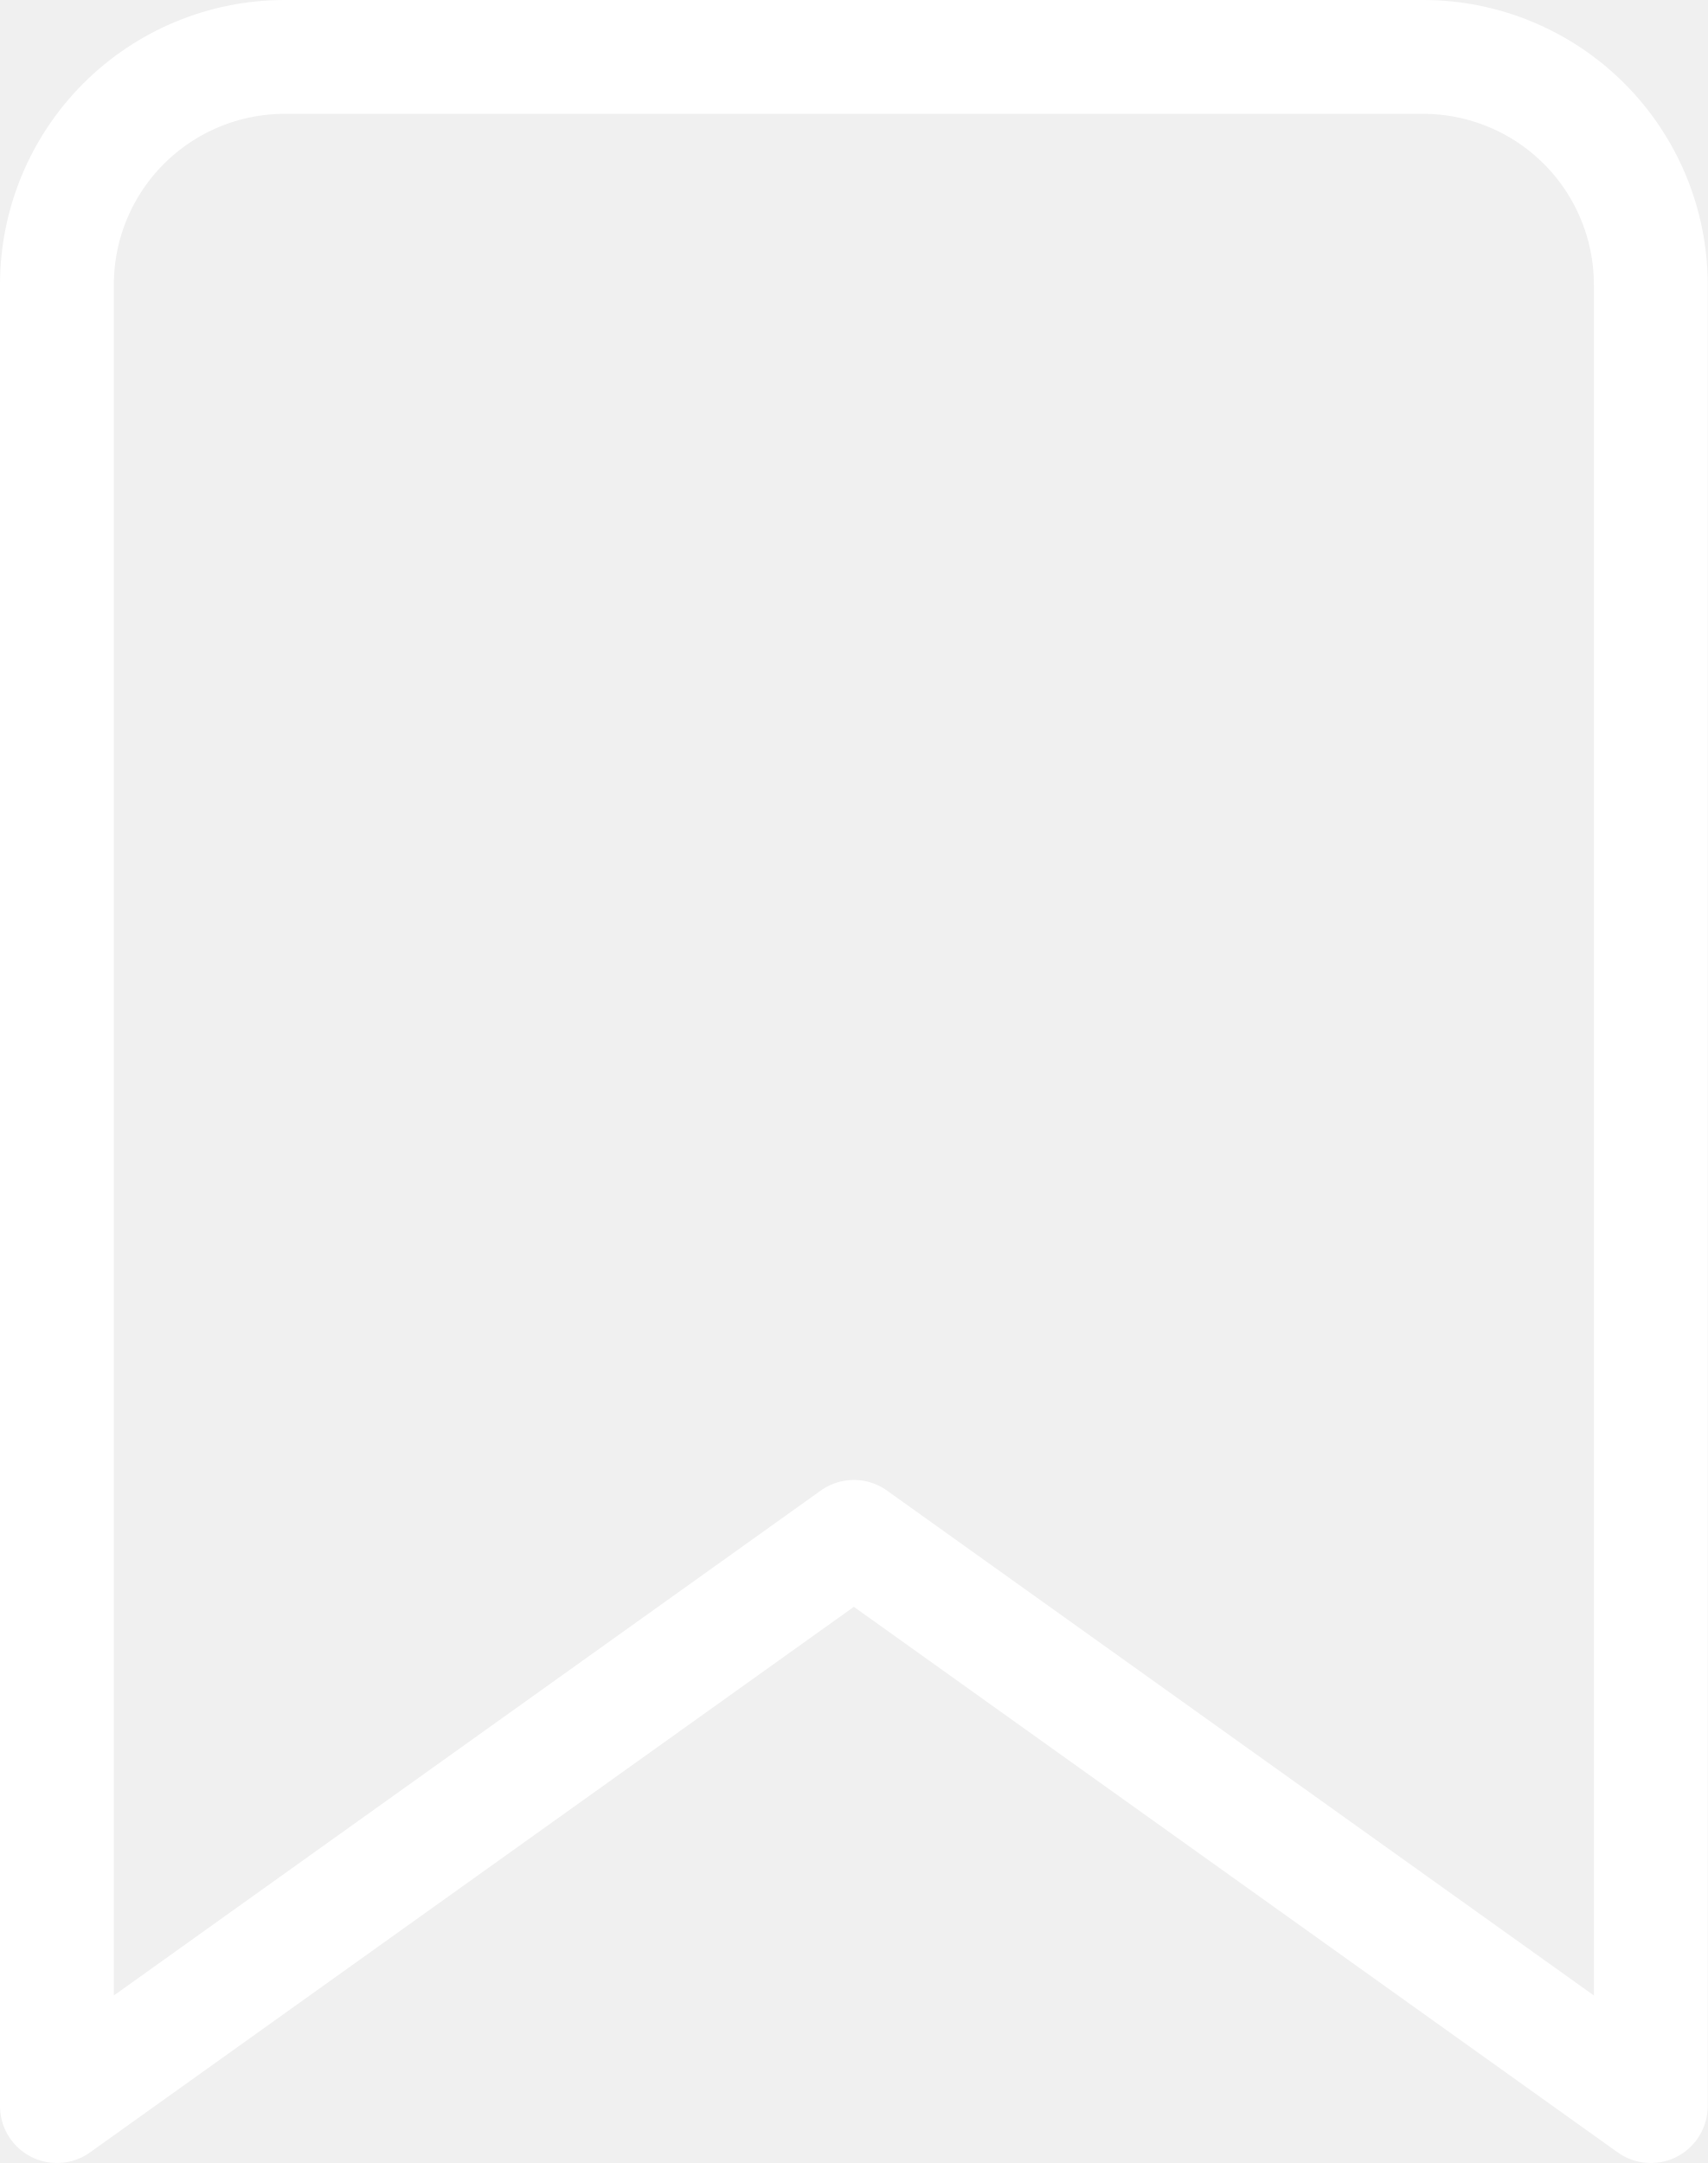
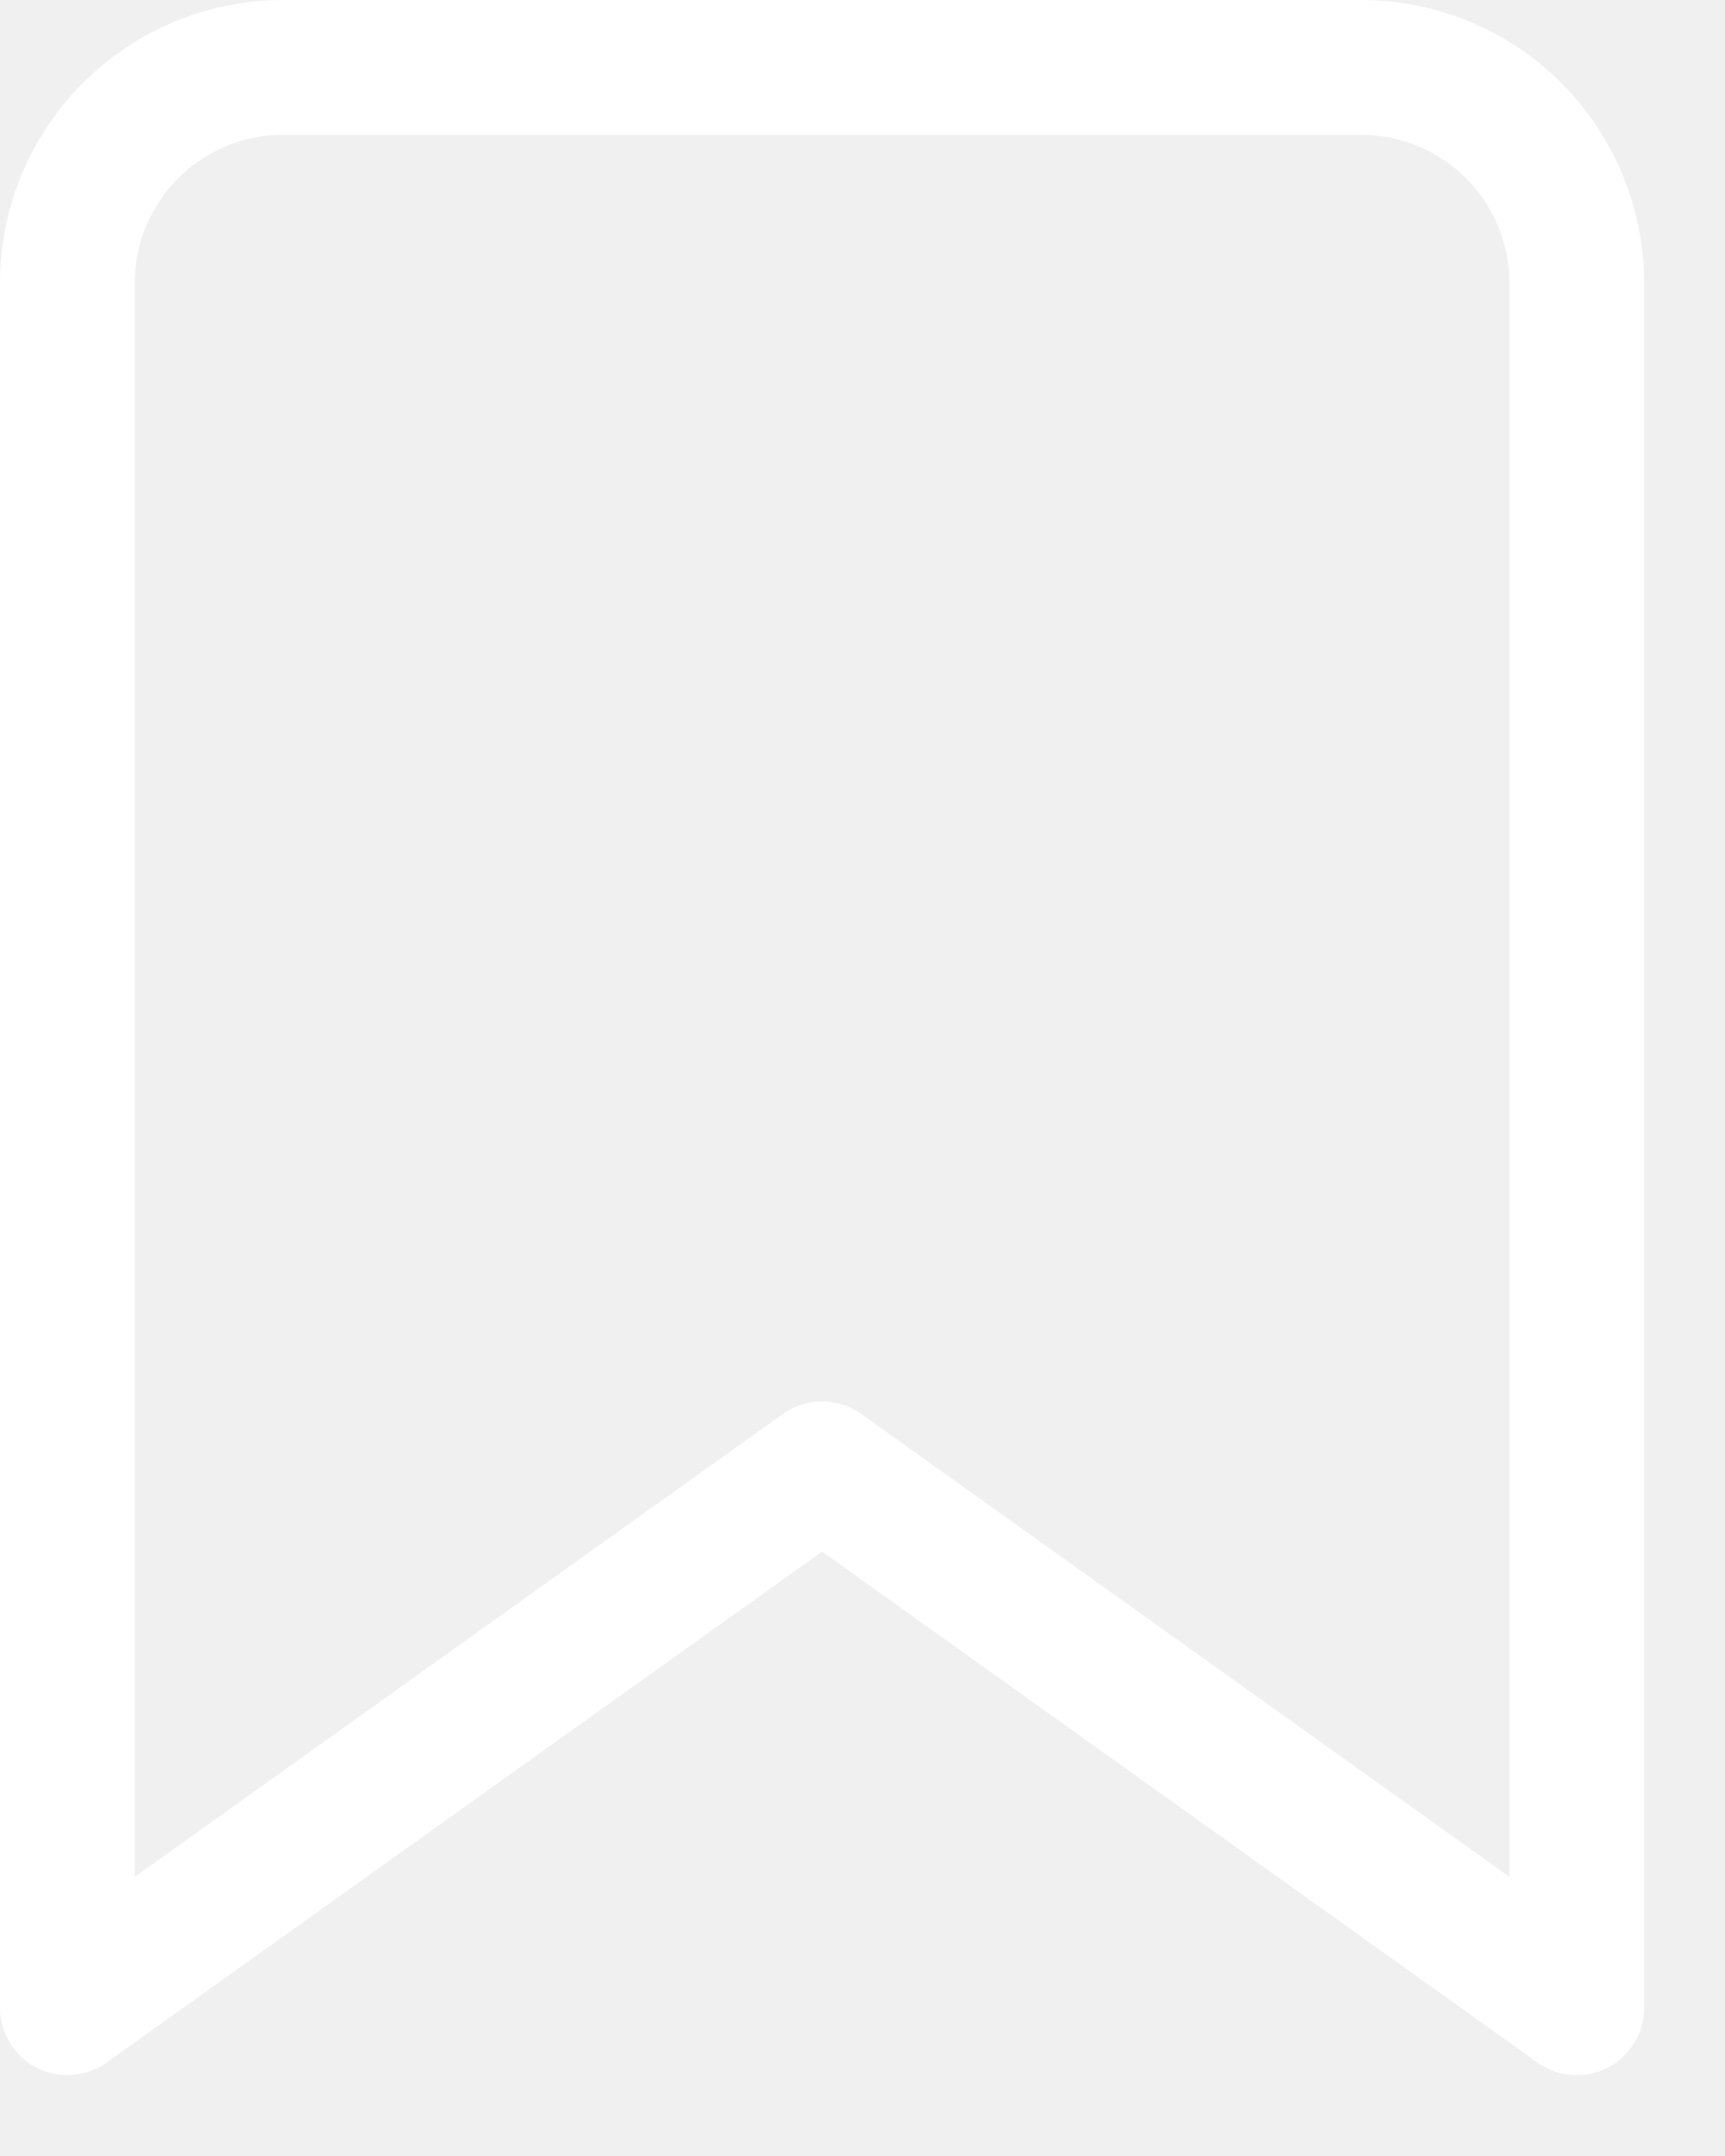
- <svg xmlns="http://www.w3.org/2000/svg" width="15" height="19" viewBox="0 0 15 19" fill="none">
-   <path d="M14.5 18.5L7.5 13.5L0.5 18.5V2.5C0.5 1.97 0.711 1.461 1.086 1.086C1.461 0.711 1.97 0.5 2.5 0.5H12.5C13.03 0.5 13.539 0.711 13.914 1.086C14.289 1.461 14.5 1.97 14.5 2.5V18.5Z" stroke="white" stroke-linecap="round" stroke-linejoin="round" />
+ <svg xmlns="http://www.w3.org/2000/svg" width="16" height="20" viewBox="0 0 16 20" fill="none">
+   <path d="M14.625 18.625L7.625 13.625L0.625 18.625V2.625C0.625 2.095 0.836 1.586 1.211 1.211C1.586 0.836 2.095 0.625 2.625 0.625H12.625C13.155 0.625 13.664 0.836 14.039 1.211C14.414 1.586 14.625 2.095 14.625 2.625V18.625Z" stroke="white" stroke-width="1.25" stroke-linecap="round" stroke-linejoin="round" />
</svg>
